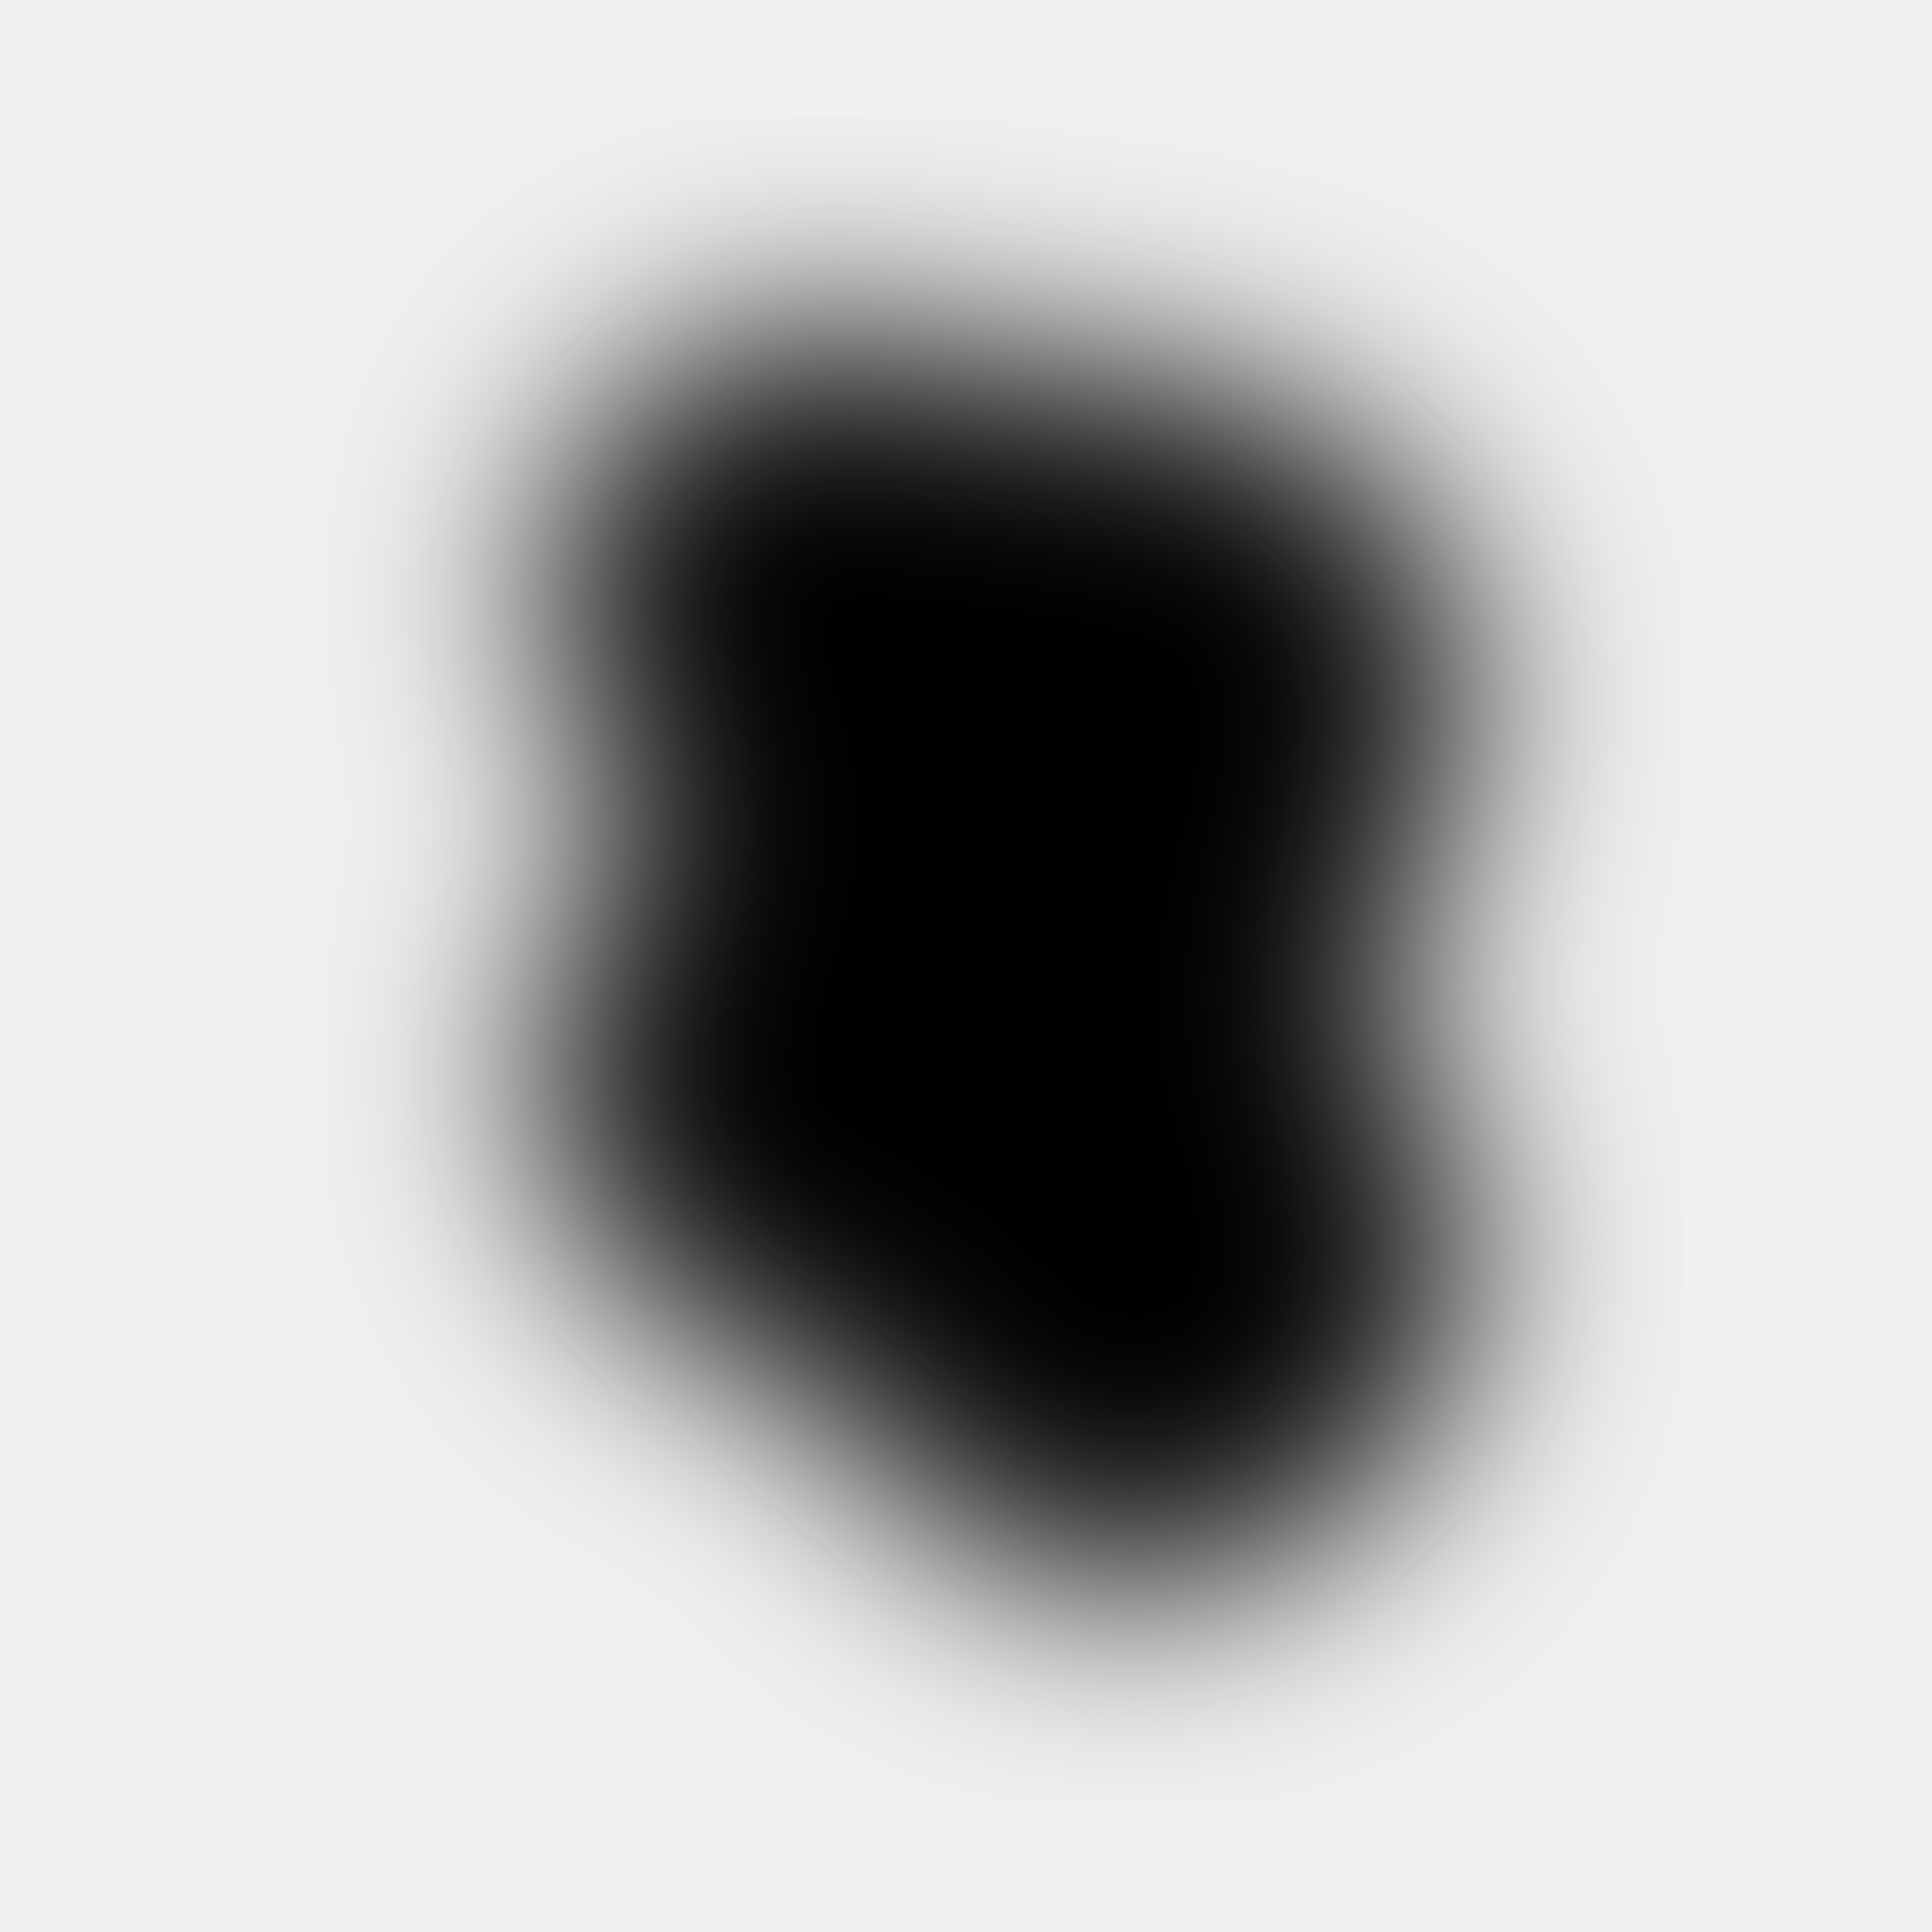
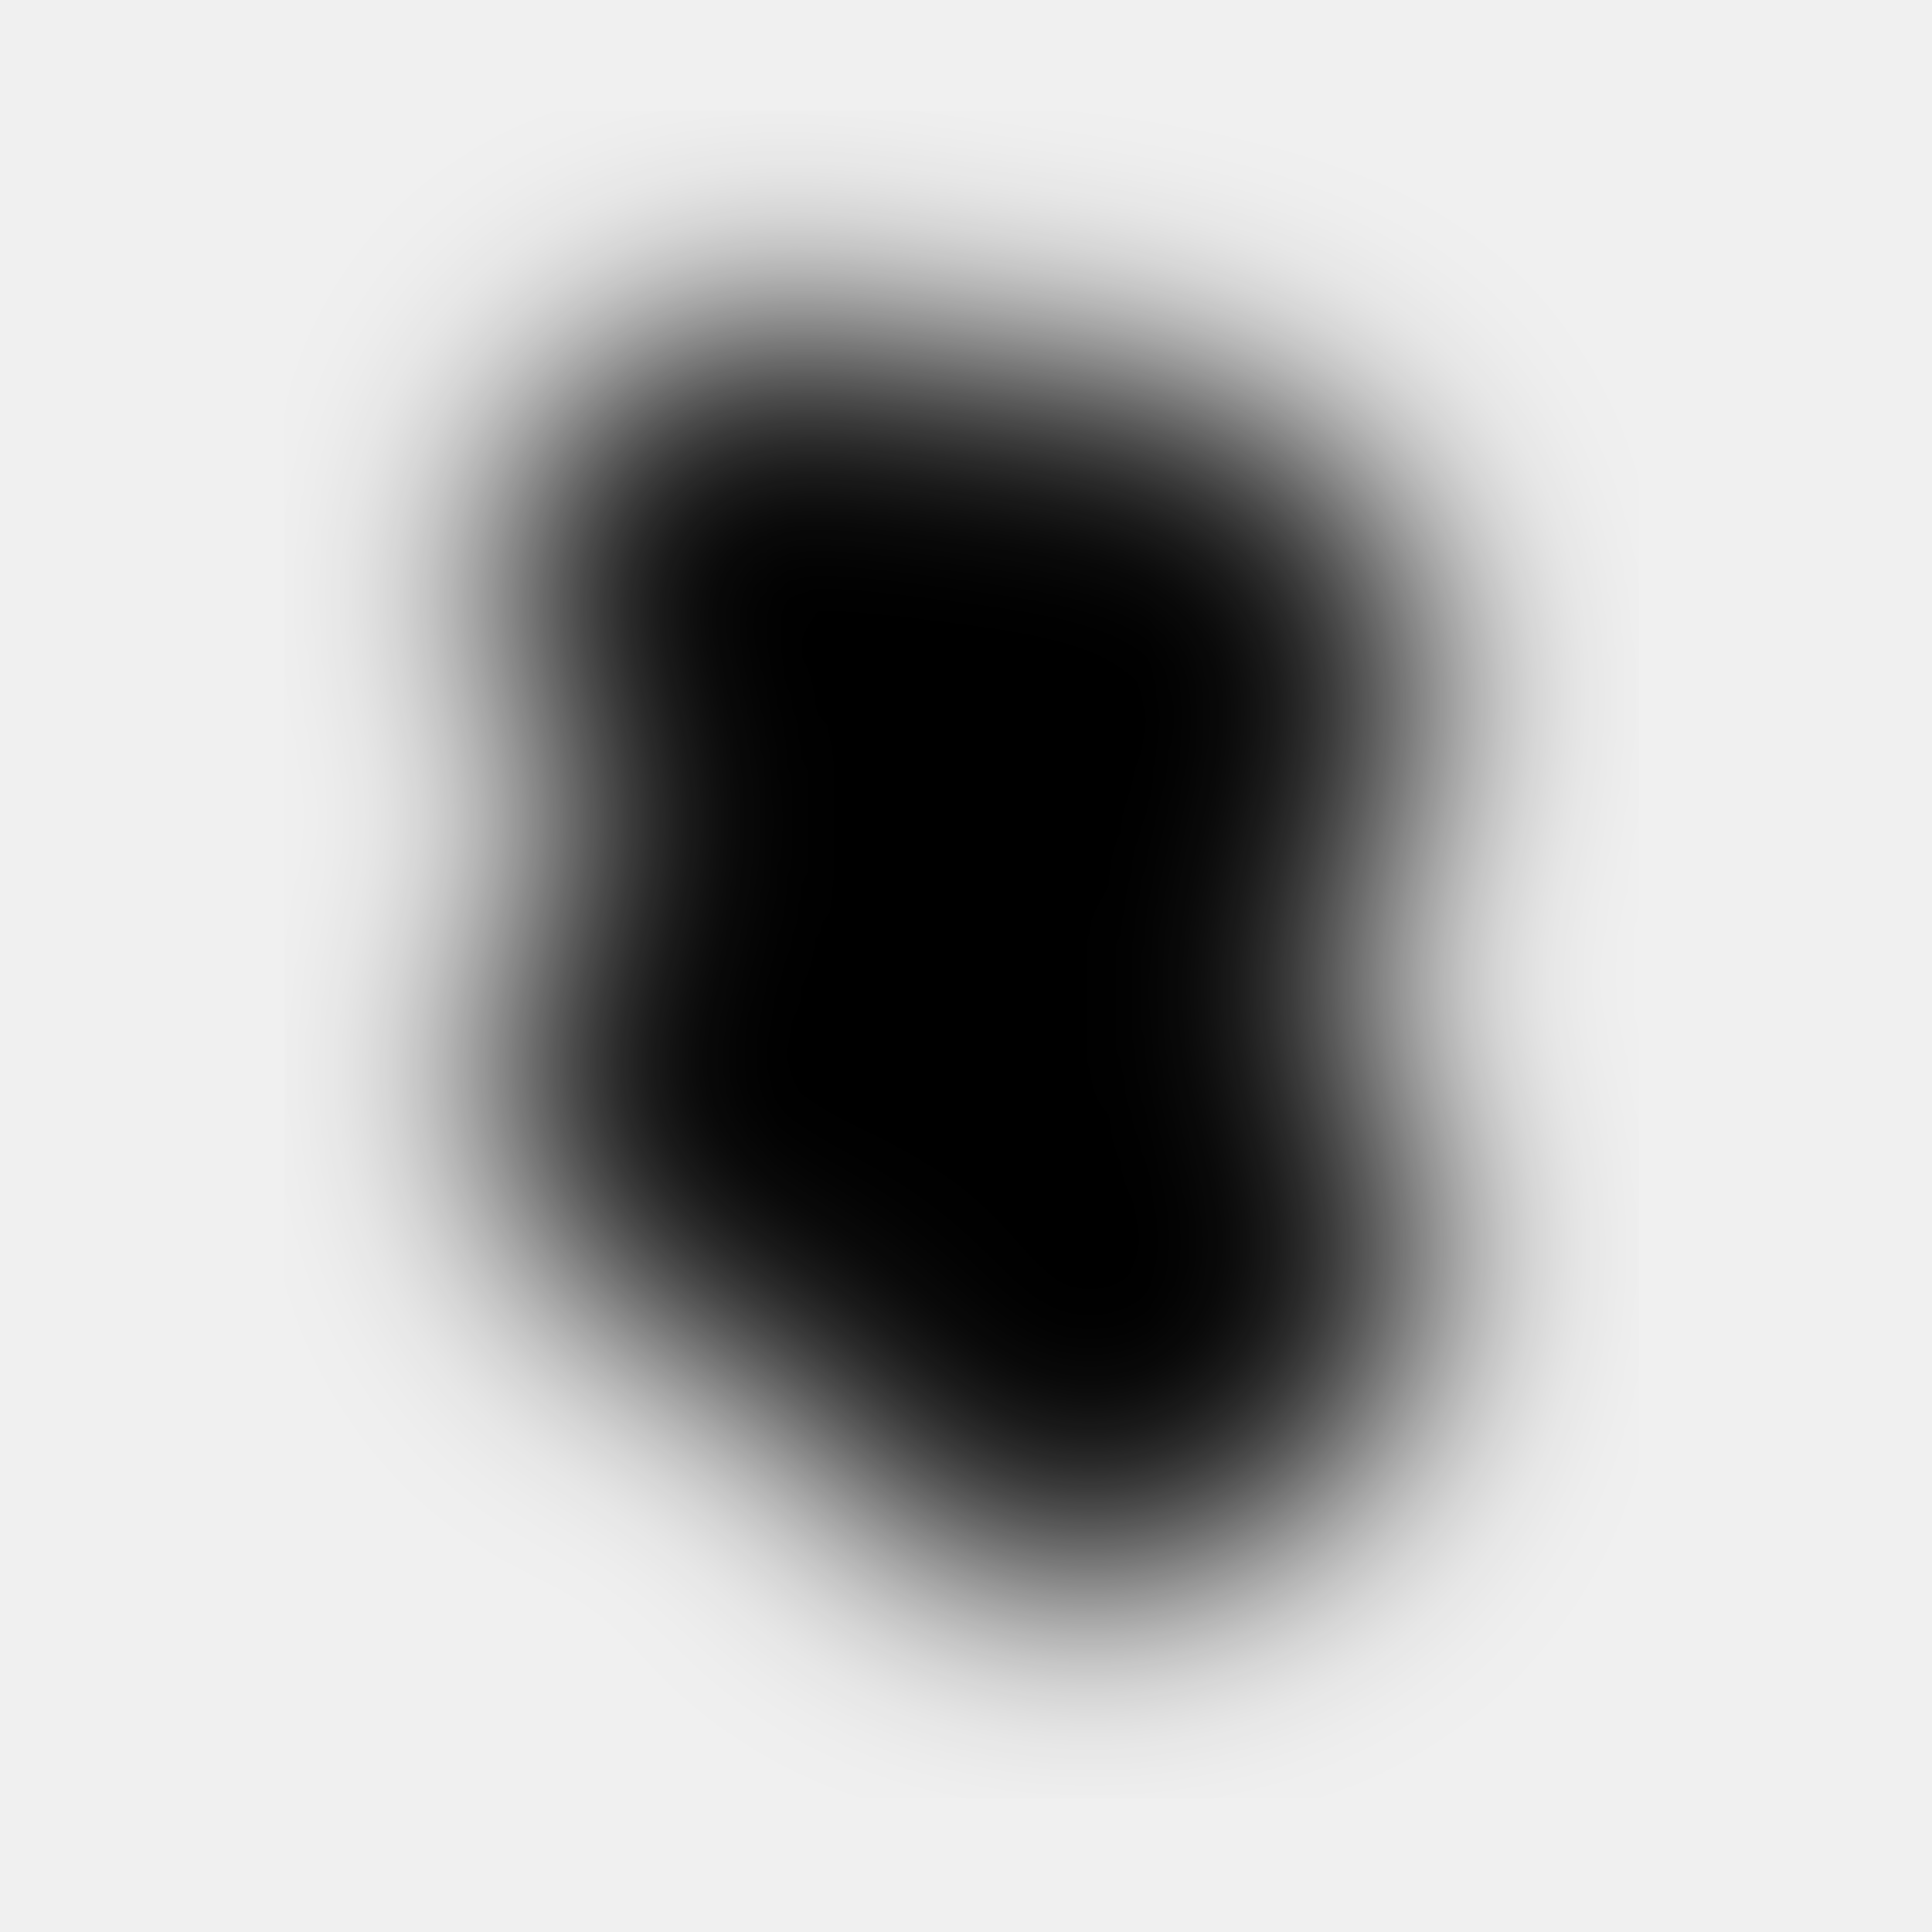
<svg xmlns="http://www.w3.org/2000/svg" width="200" height="200" viewBox="0 0 800 800" fill="none">
-   <g clip-path="url(#clip0_87_1387)">
-     <mask id="mask0_87_1387" style="mask-type:luminance" maskUnits="userSpaceOnUse" x="0" y="0" width="800" height="800">
-       <path d="M800 0H0V800H800V0Z" fill="white" />
-     </mask>
-     <g mask="url(#mask0_87_1387)">
-       <g filter="url(#filter0_f_87_1387)">
-         <path d="M425.963 551.131C366.846 590.593 286.932 574.659 247.47 515.542C208.009 456.424 223.943 376.51 283.06 337.049C342.177 297.587 422.091 313.521 461.553 372.638C501.014 431.755 485.08 511.669 425.963 551.131Z" fill="black" />
-         <path d="M581.332 439.559C537.543 377.698 451.898 363.047 390.037 406.836C328.176 450.625 313.525 536.27 357.314 598.131C401.103 659.992 486.748 674.643 548.609 630.854C610.47 587.065 625.121 501.42 581.332 439.559Z" fill="black" />
-         <path d="M235.258 287.892C257.326 344.786 321.336 373.018 378.23 350.95C435.124 328.882 463.356 264.872 441.288 207.978C419.22 151.084 355.21 122.852 298.316 144.92C241.422 166.988 213.19 230.998 235.258 287.892Z" fill="black" />
-         <path d="M366.425 241.188C391.205 177.303 463.081 145.602 526.966 170.381C590.85 195.161 622.551 267.037 597.772 330.922C572.993 394.806 501.116 426.507 437.232 401.728C373.347 376.949 341.646 305.072 366.425 241.188Z" fill="black" />
-         <path d="M350.852 467.276C432.688 510.513 534.08 479.223 577.317 397.387C620.554 315.551 589.264 214.159 507.428 170.922C425.592 127.685 324.2 158.975 280.963 240.811C237.726 322.647 269.016 424.039 350.852 467.276Z" fill="black" />
-       </g>
+   <mask id="mask0_87_1388" style="mask-type:luminance" maskUnits="userSpaceOnUse" x="0" y="0" width="800" height="800">
+     <path d="M800 0H0V800H800V0Z" fill="white" />
+   </mask>
+   <g mask="url(#mask0_87_1388)">
+     <g filter="url(#filter0_f_87_1388)">
+       <path d="M407.945 549.497C348.827 588.958 268.913 573.025 229.452 513.907C189.99 454.79 205.924 374.876 265.041 335.414C324.158 295.953 404.072 311.887 443.534 371.004C482.996 430.121 467.062 510.035 407.945 549.497Z" fill="black" />
+       <path d="M563.313 437.924C519.525 376.064 433.879 361.413 372.018 405.202C310.157 448.99 295.507 534.636 339.295 596.497C383.084 658.358 468.73 673.008 530.591 629.22C592.452 585.431 607.102 499.785 563.313 437.924Z" fill="black" />
+       <path d="M217.239 286.258C239.307 343.152 303.318 371.384 360.212 349.316C417.105 327.248 445.337 263.237 423.27 206.344C401.202 149.45 337.191 121.218 280.297 143.286C223.404 165.353 195.172 229.364 217.239 286.258Z" fill="black" />
+       <path d="M348.407 239.554C373.186 175.669 445.062 143.968 508.947 168.747C572.832 193.526 604.533 265.403 579.753 329.287C554.974 393.172 483.098 424.873 419.213 400.094C355.329 375.314 323.627 303.438 348.407 239.554Z" fill="black" />
+       <path d="M332.834 465.642C414.67 508.879 516.061 477.588 559.299 395.752C602.536 313.916 571.245 212.525 489.409 169.288C407.573 126.051 306.181 157.341 262.944 239.177C219.707 321.013 250.998 422.405 332.834 465.642Z" fill="black" />
    </g>
  </g>
  <defs>
-     <filter id="filter0_f_87_1387" x="135.8" y="47.412" width="560.765" height="698.675" filterUnits="userSpaceOnUse" color-interpolation-filters="sRGB">
+     <filter id="filter0_f_87_1388" x="117.781" y="45.778" width="560.765" height="698.675" filterUnits="userSpaceOnUse" color-interpolation-filters="sRGB">
      <feFlood flood-opacity="0" result="BackgroundImageFix" />
      <feBlend mode="normal" in="SourceGraphic" in2="BackgroundImageFix" result="shape" />
-       <feGaussianBlur stdDeviation="45" result="effect1_foregroundBlur_87_1387" />
+       <feGaussianBlur stdDeviation="45" result="effect1_foregroundBlur_87_1388" />
    </filter>
-     <clipPath id="clip0_87_1387">
-       <rect width="800" height="800" fill="white" />
-     </clipPath>
  </defs>
</svg>
